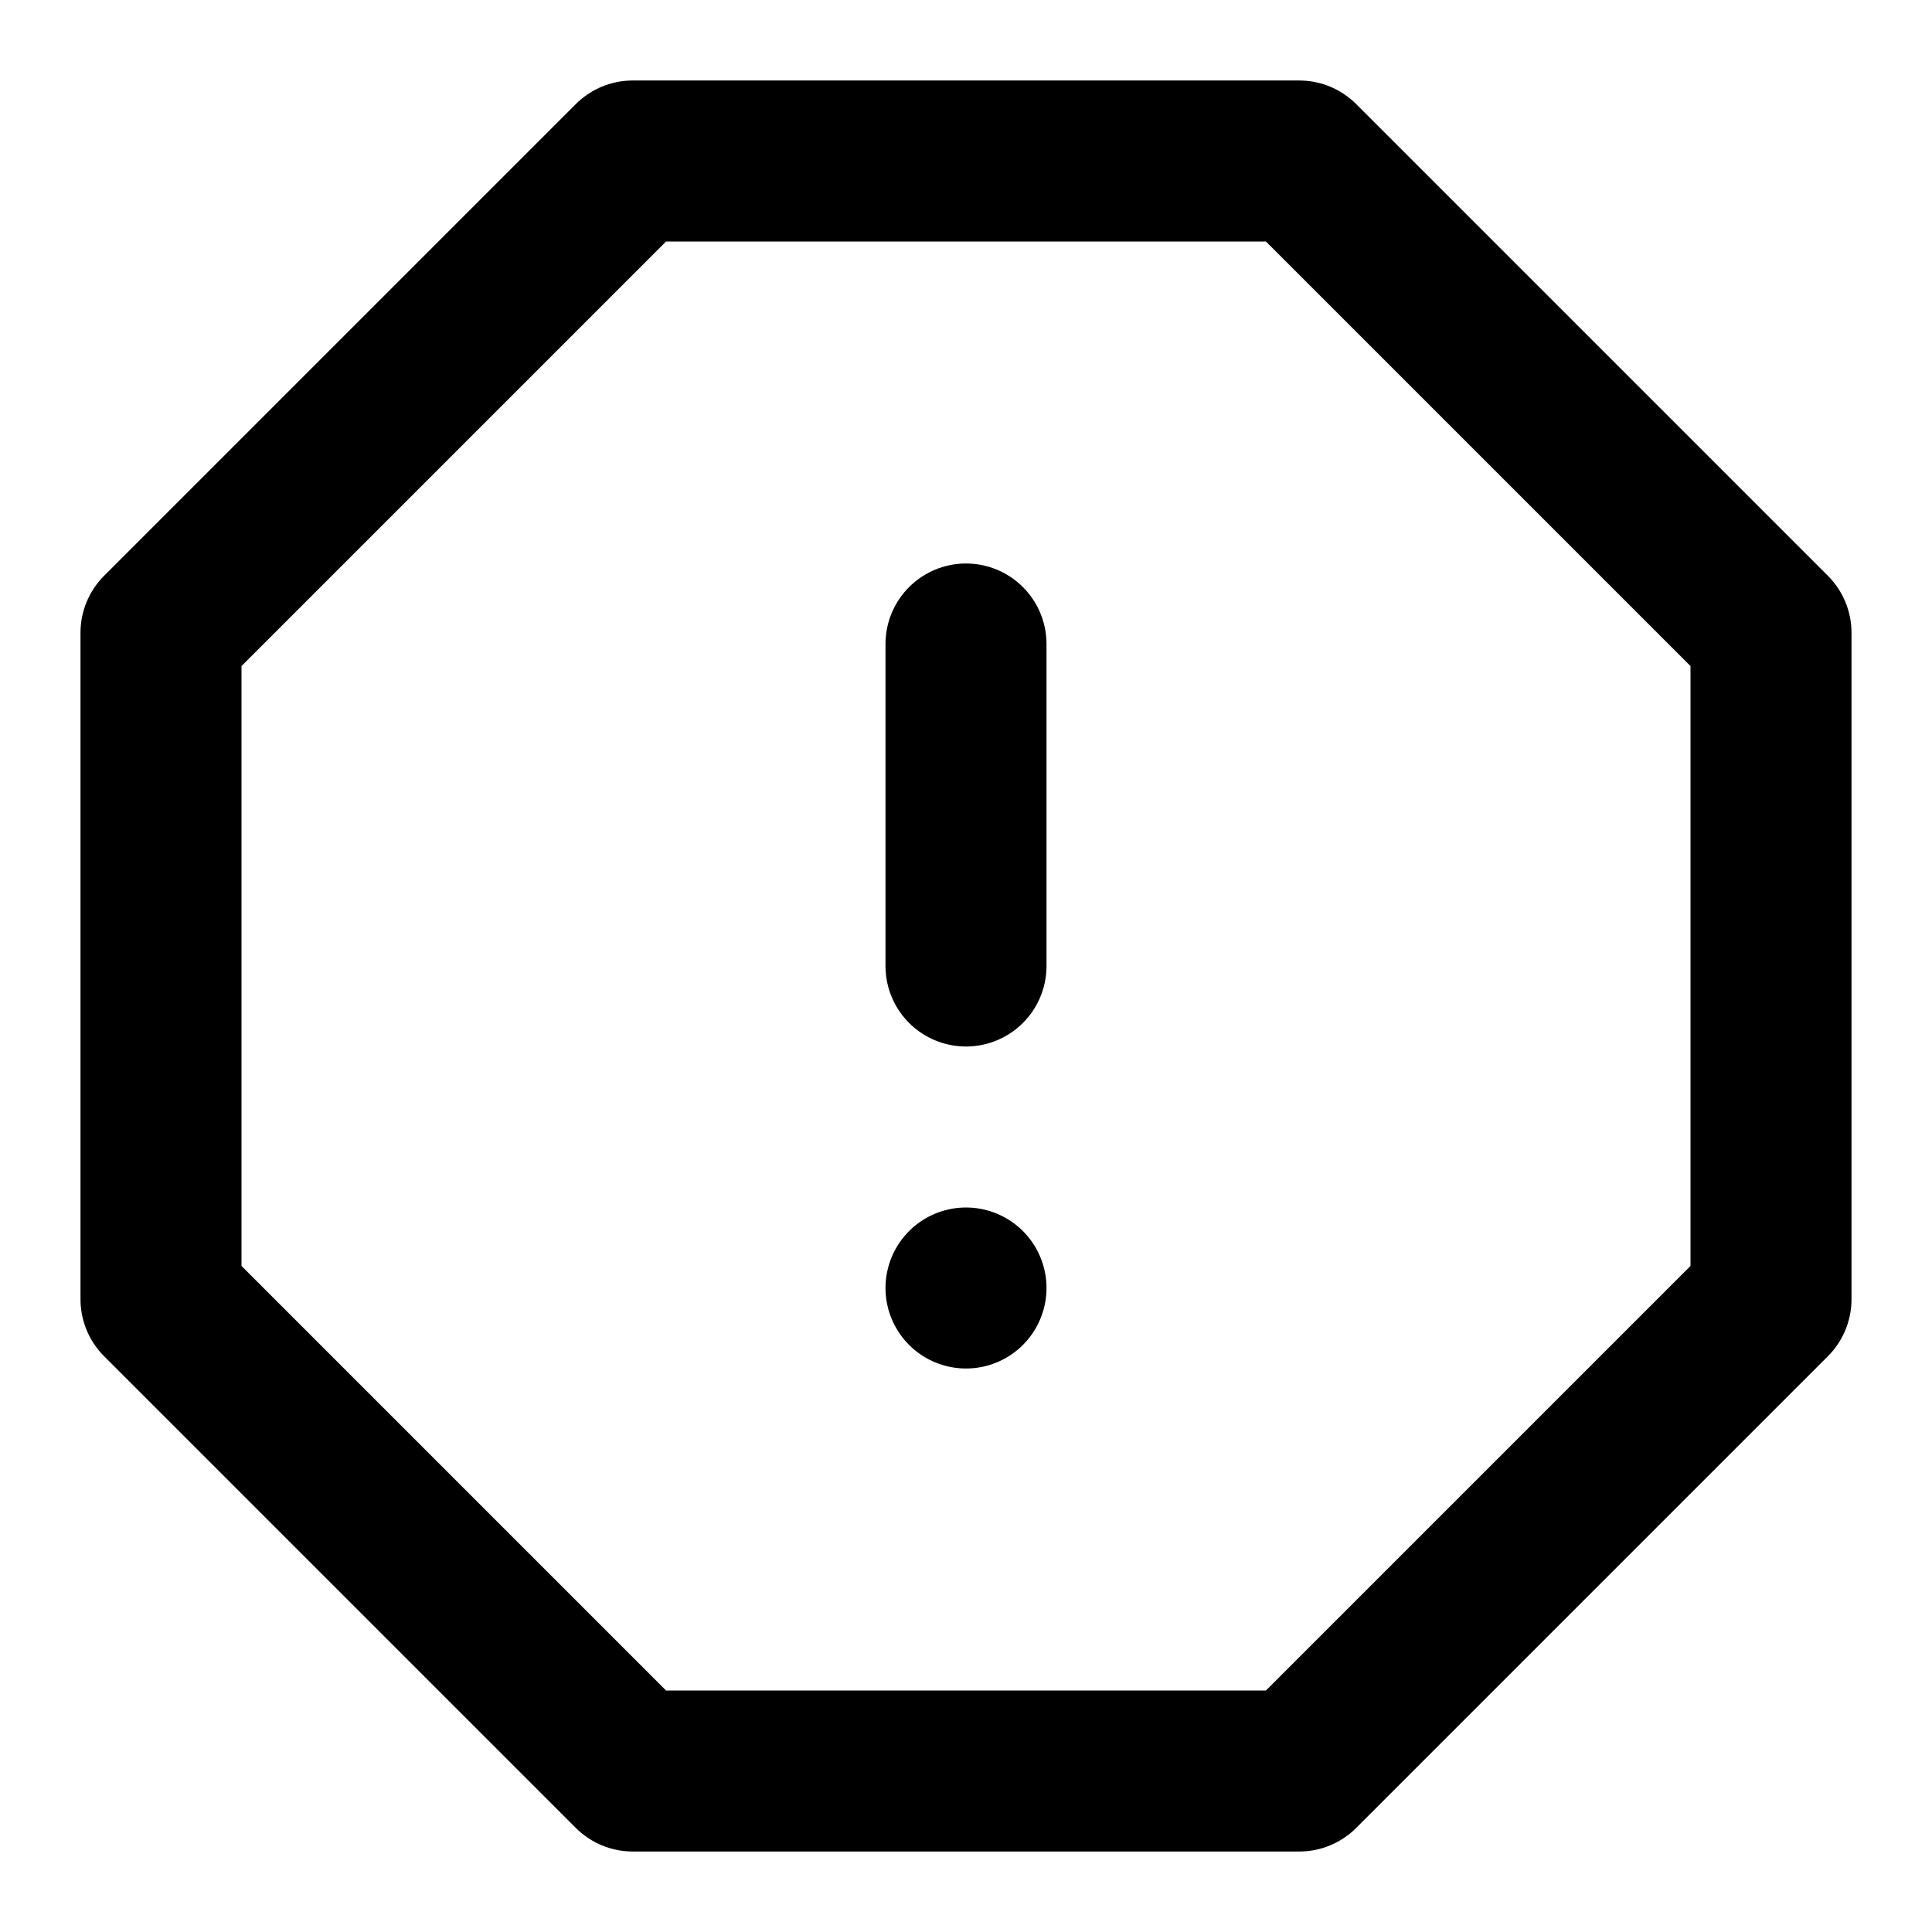
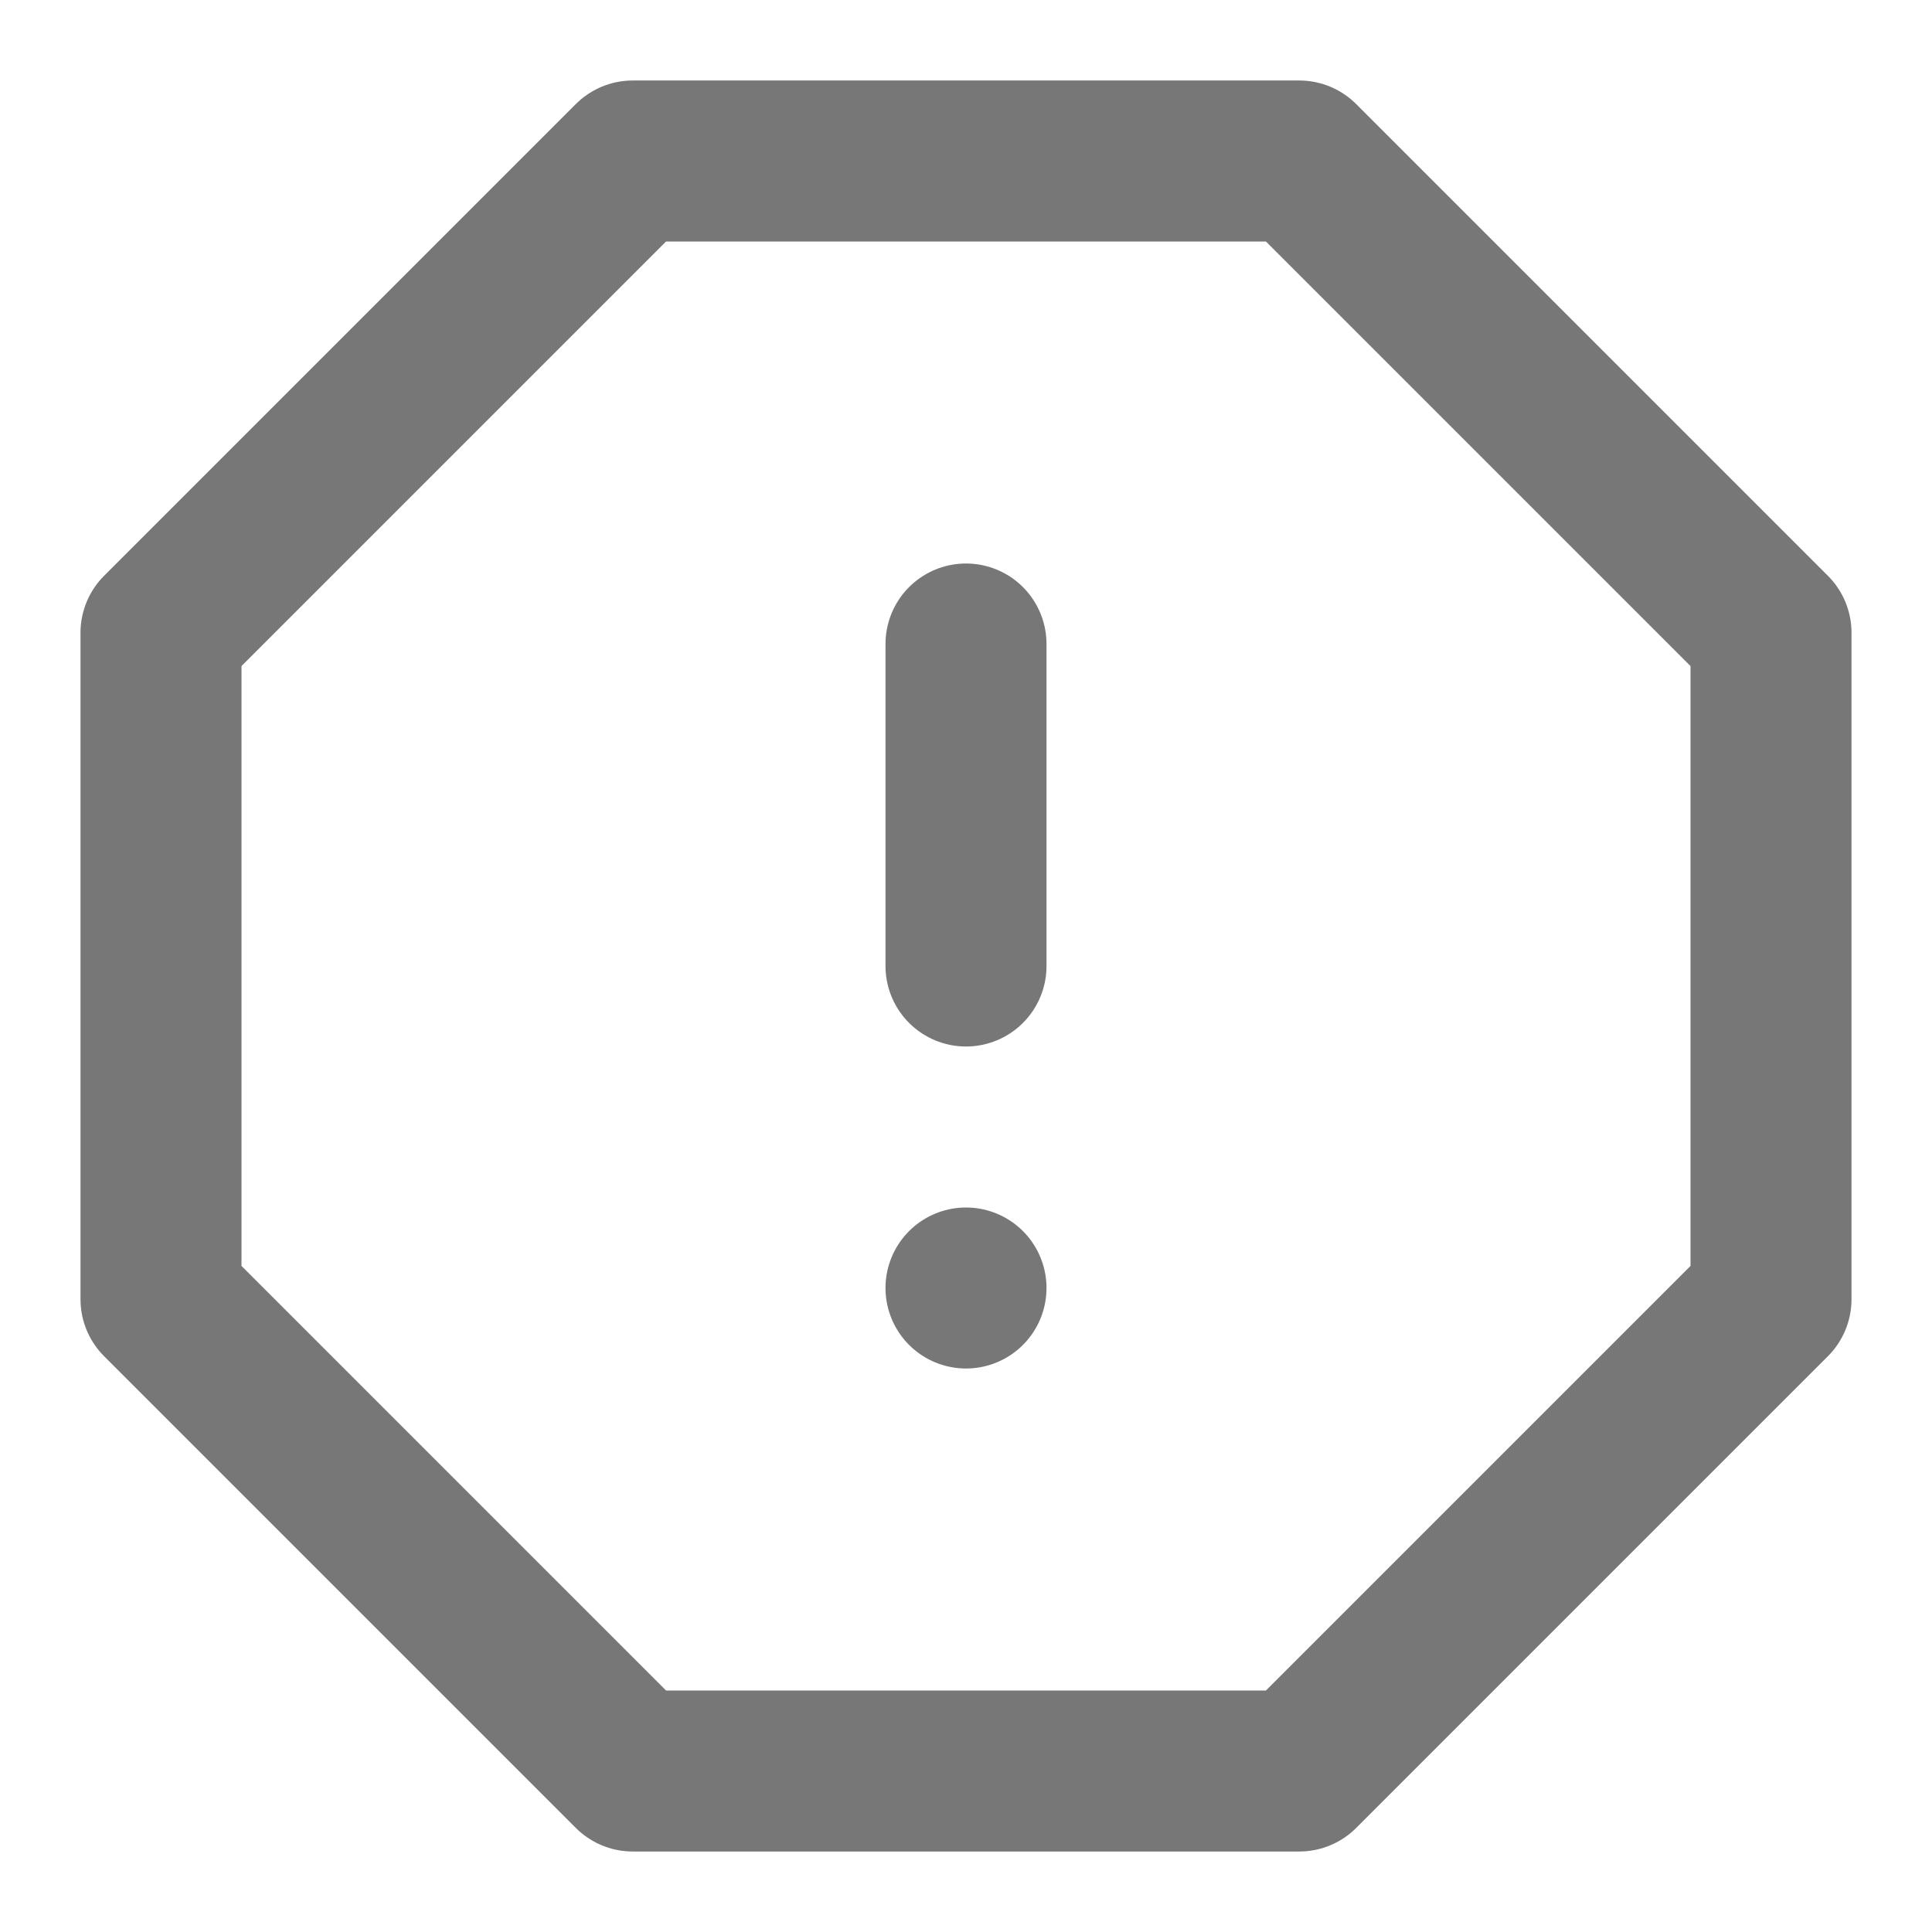
- <svg xmlns="http://www.w3.org/2000/svg" width="24" height="24" viewBox="0 0 24 24" fill="none" stroke="currentColor" stroke-width="2" stroke-linecap="round" stroke-linejoin="round" class="feather feather-alert-octagon">
+ <svg xmlns="http://www.w3.org/2000/svg" color="#777777" width="24" height="24" viewBox="0 0 24 24" fill="none" stroke="currentColor" stroke-width="2" stroke-linecap="round" stroke-linejoin="round" class="feather feather-alert-octagon">
  <polygon points="7.86 2 16.14 2 22 7.86 22 16.14 16.14 22 7.86 22 2 16.14 2 7.86 7.86 2" />
  <line x1="12" y1="8" x2="12" y2="12" />
  <line x1="12" y1="16" x2="12" y2="16" />
</svg>
